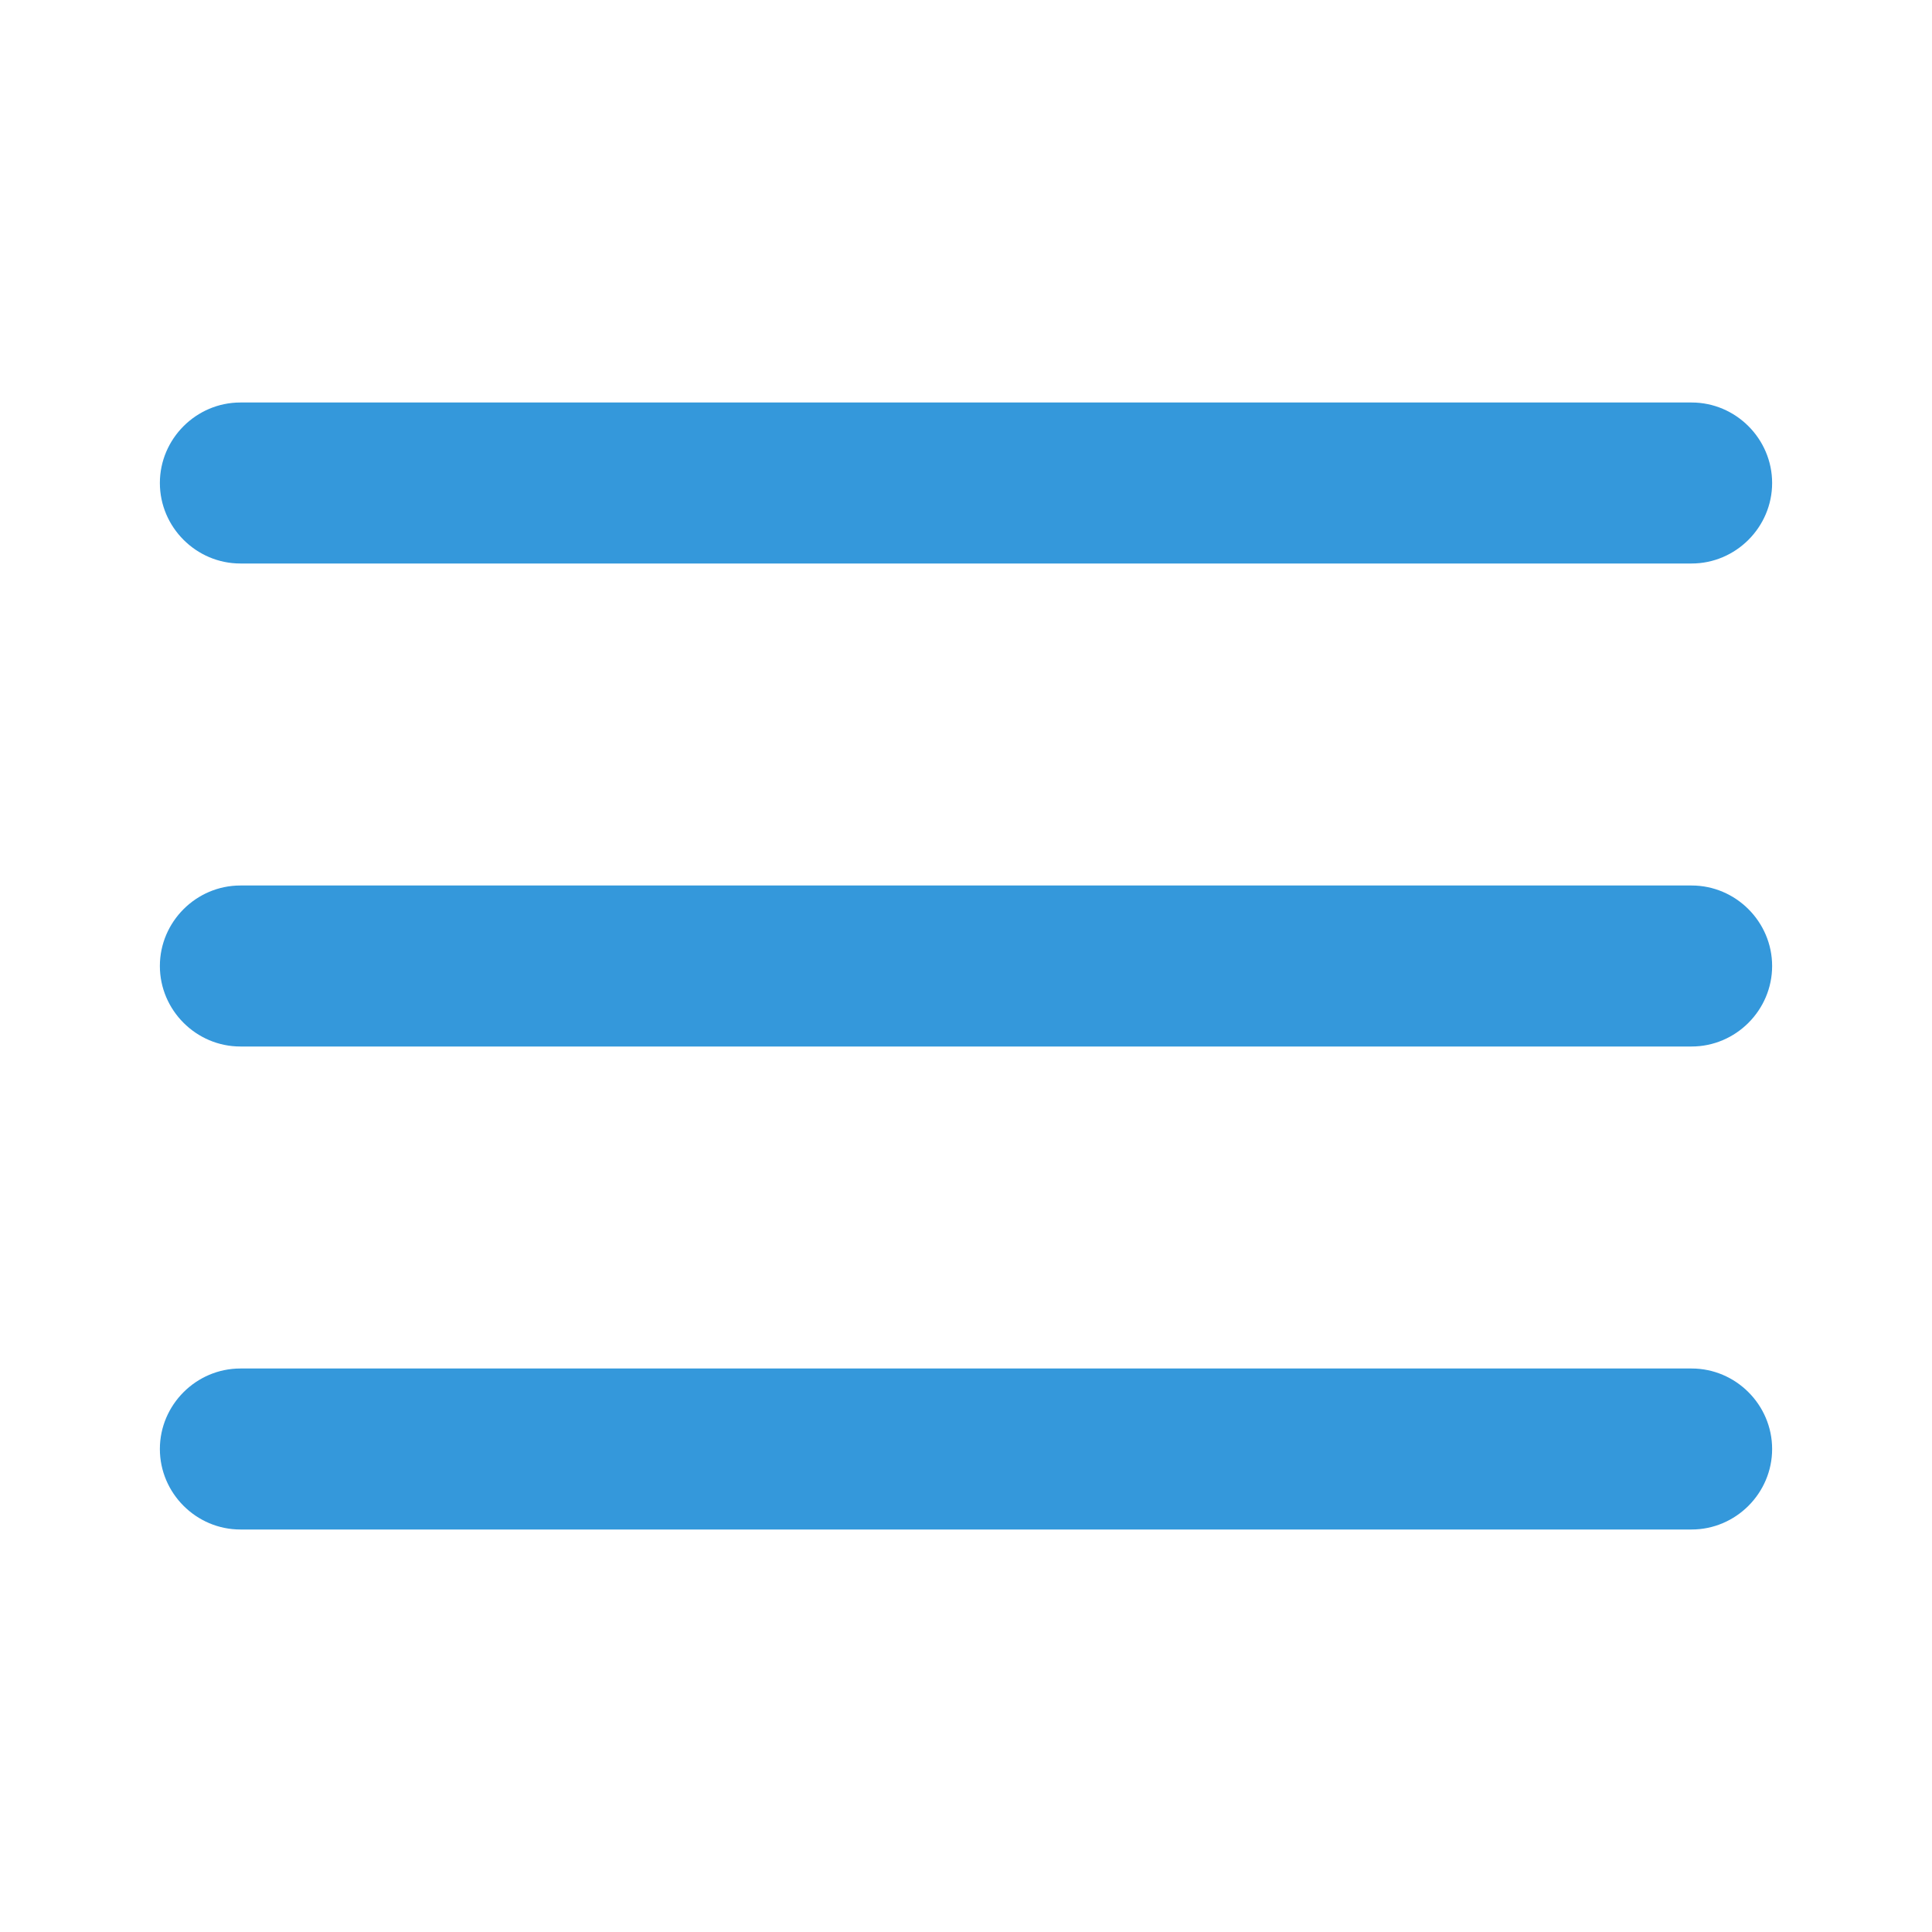
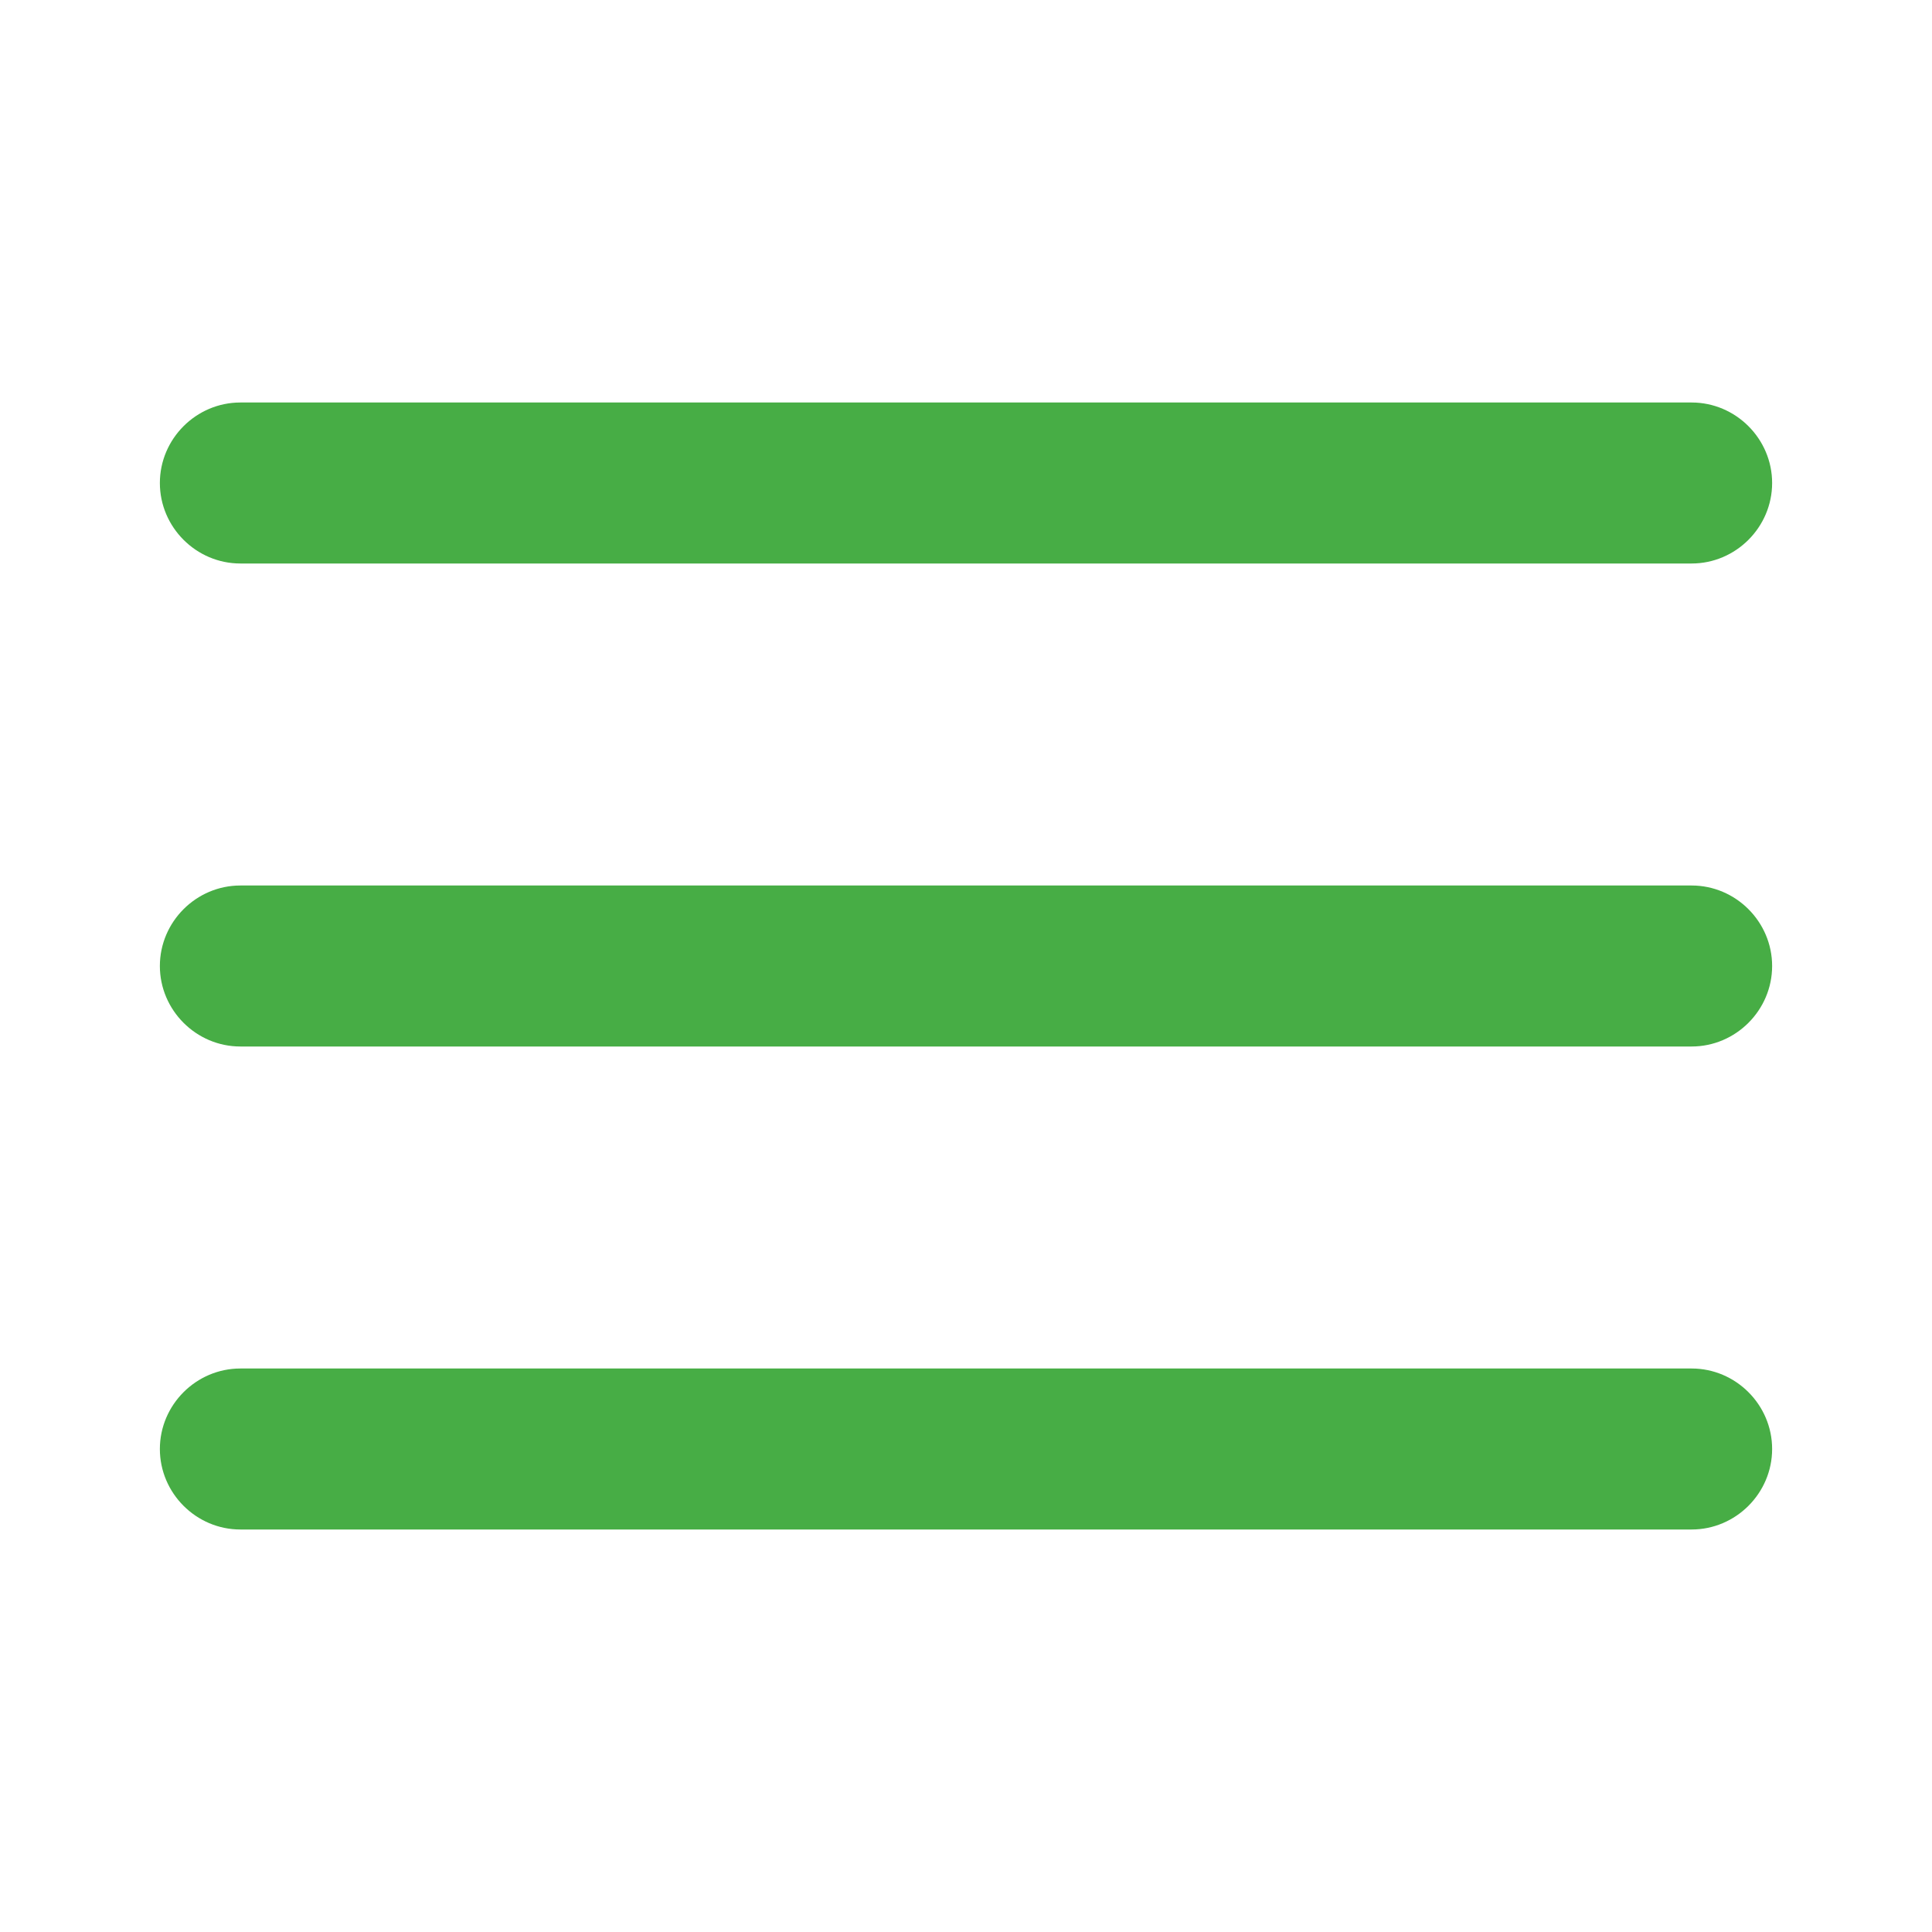
<svg xmlns="http://www.w3.org/2000/svg" width="100%" height="100%" viewBox="0 0 48 48" version="1.1" xml:space="preserve" style="fill-rule:evenodd;clip-rule:evenodd;stroke-linejoin:round;stroke-miterlimit:2;">
  <g transform="matrix(2,0,0,2,0,0)">
-     <path d="M3,5C2.995,5 2.991,5 2.986,5C2.437,5 1.986,5.451 1.986,6C1.986,6.549 2.437,7 2.986,7C2.991,7 2.995,7 3,7L21,7C21.005,7 21.009,7 21.014,7C21.563,7 22.014,6.549 22.014,6C22.014,5.451 21.563,5 21.014,5C21.009,5 21.005,5 21,5L3,5ZM3,11C2.995,11 2.991,11 2.986,11C2.437,11 1.986,11.451 1.986,12C1.986,12.549 2.437,13 2.986,13C2.991,13 2.995,13 3,13L21,13C21.005,13 21.009,13 21.014,13C21.563,13 22.014,12.549 22.014,12C22.014,11.451 21.563,11 21.014,11C21.009,11 21.005,11 21,11L3,11ZM3,17C2.995,17 2.991,17 2.986,17C2.437,17 1.986,17.451 1.986,18C1.986,18.549 2.437,19 2.986,19C2.991,19 2.995,19 3,19L21,19C21.005,19 21.009,19 21.014,19C21.563,19 22.014,18.549 22.014,18C22.014,17.451 21.563,17 21.014,17C21.009,17 21.005,17 21,17L3,17Z" style="fill:rgb(52,152,219);fill-rule:nonzero;" />
+     <path d="M21.014,5L2.986,5C2.437,5 1.986,5.451 1.986,6C1.986,6.549 2.437,7 2.986,7L21.014,7C21.563,7 22.014,6.549 22.014,6C22.014,5.451 21.563,5 21.014,5ZM21.014,11L2.986,11C2.437,11 1.986,11.451 1.986,12C1.986,12.549 2.437,13 2.986,13L21.014,13C21.563,13 22.014,12.549 22.014,12C22.014,11.451 21.563,11 21.014,11ZM21.014,17L2.986,17C2.437,17 1.986,17.451 1.986,18C1.986,18.549 2.437,19 2.986,19L21.014,19C21.563,19 22.014,18.549 22.014,18C22.014,17.451 21.563,17 21.014,17Z" style="fill:rgb(71,173,69);fill-rule:nonzero;" />
  </g>
</svg>
